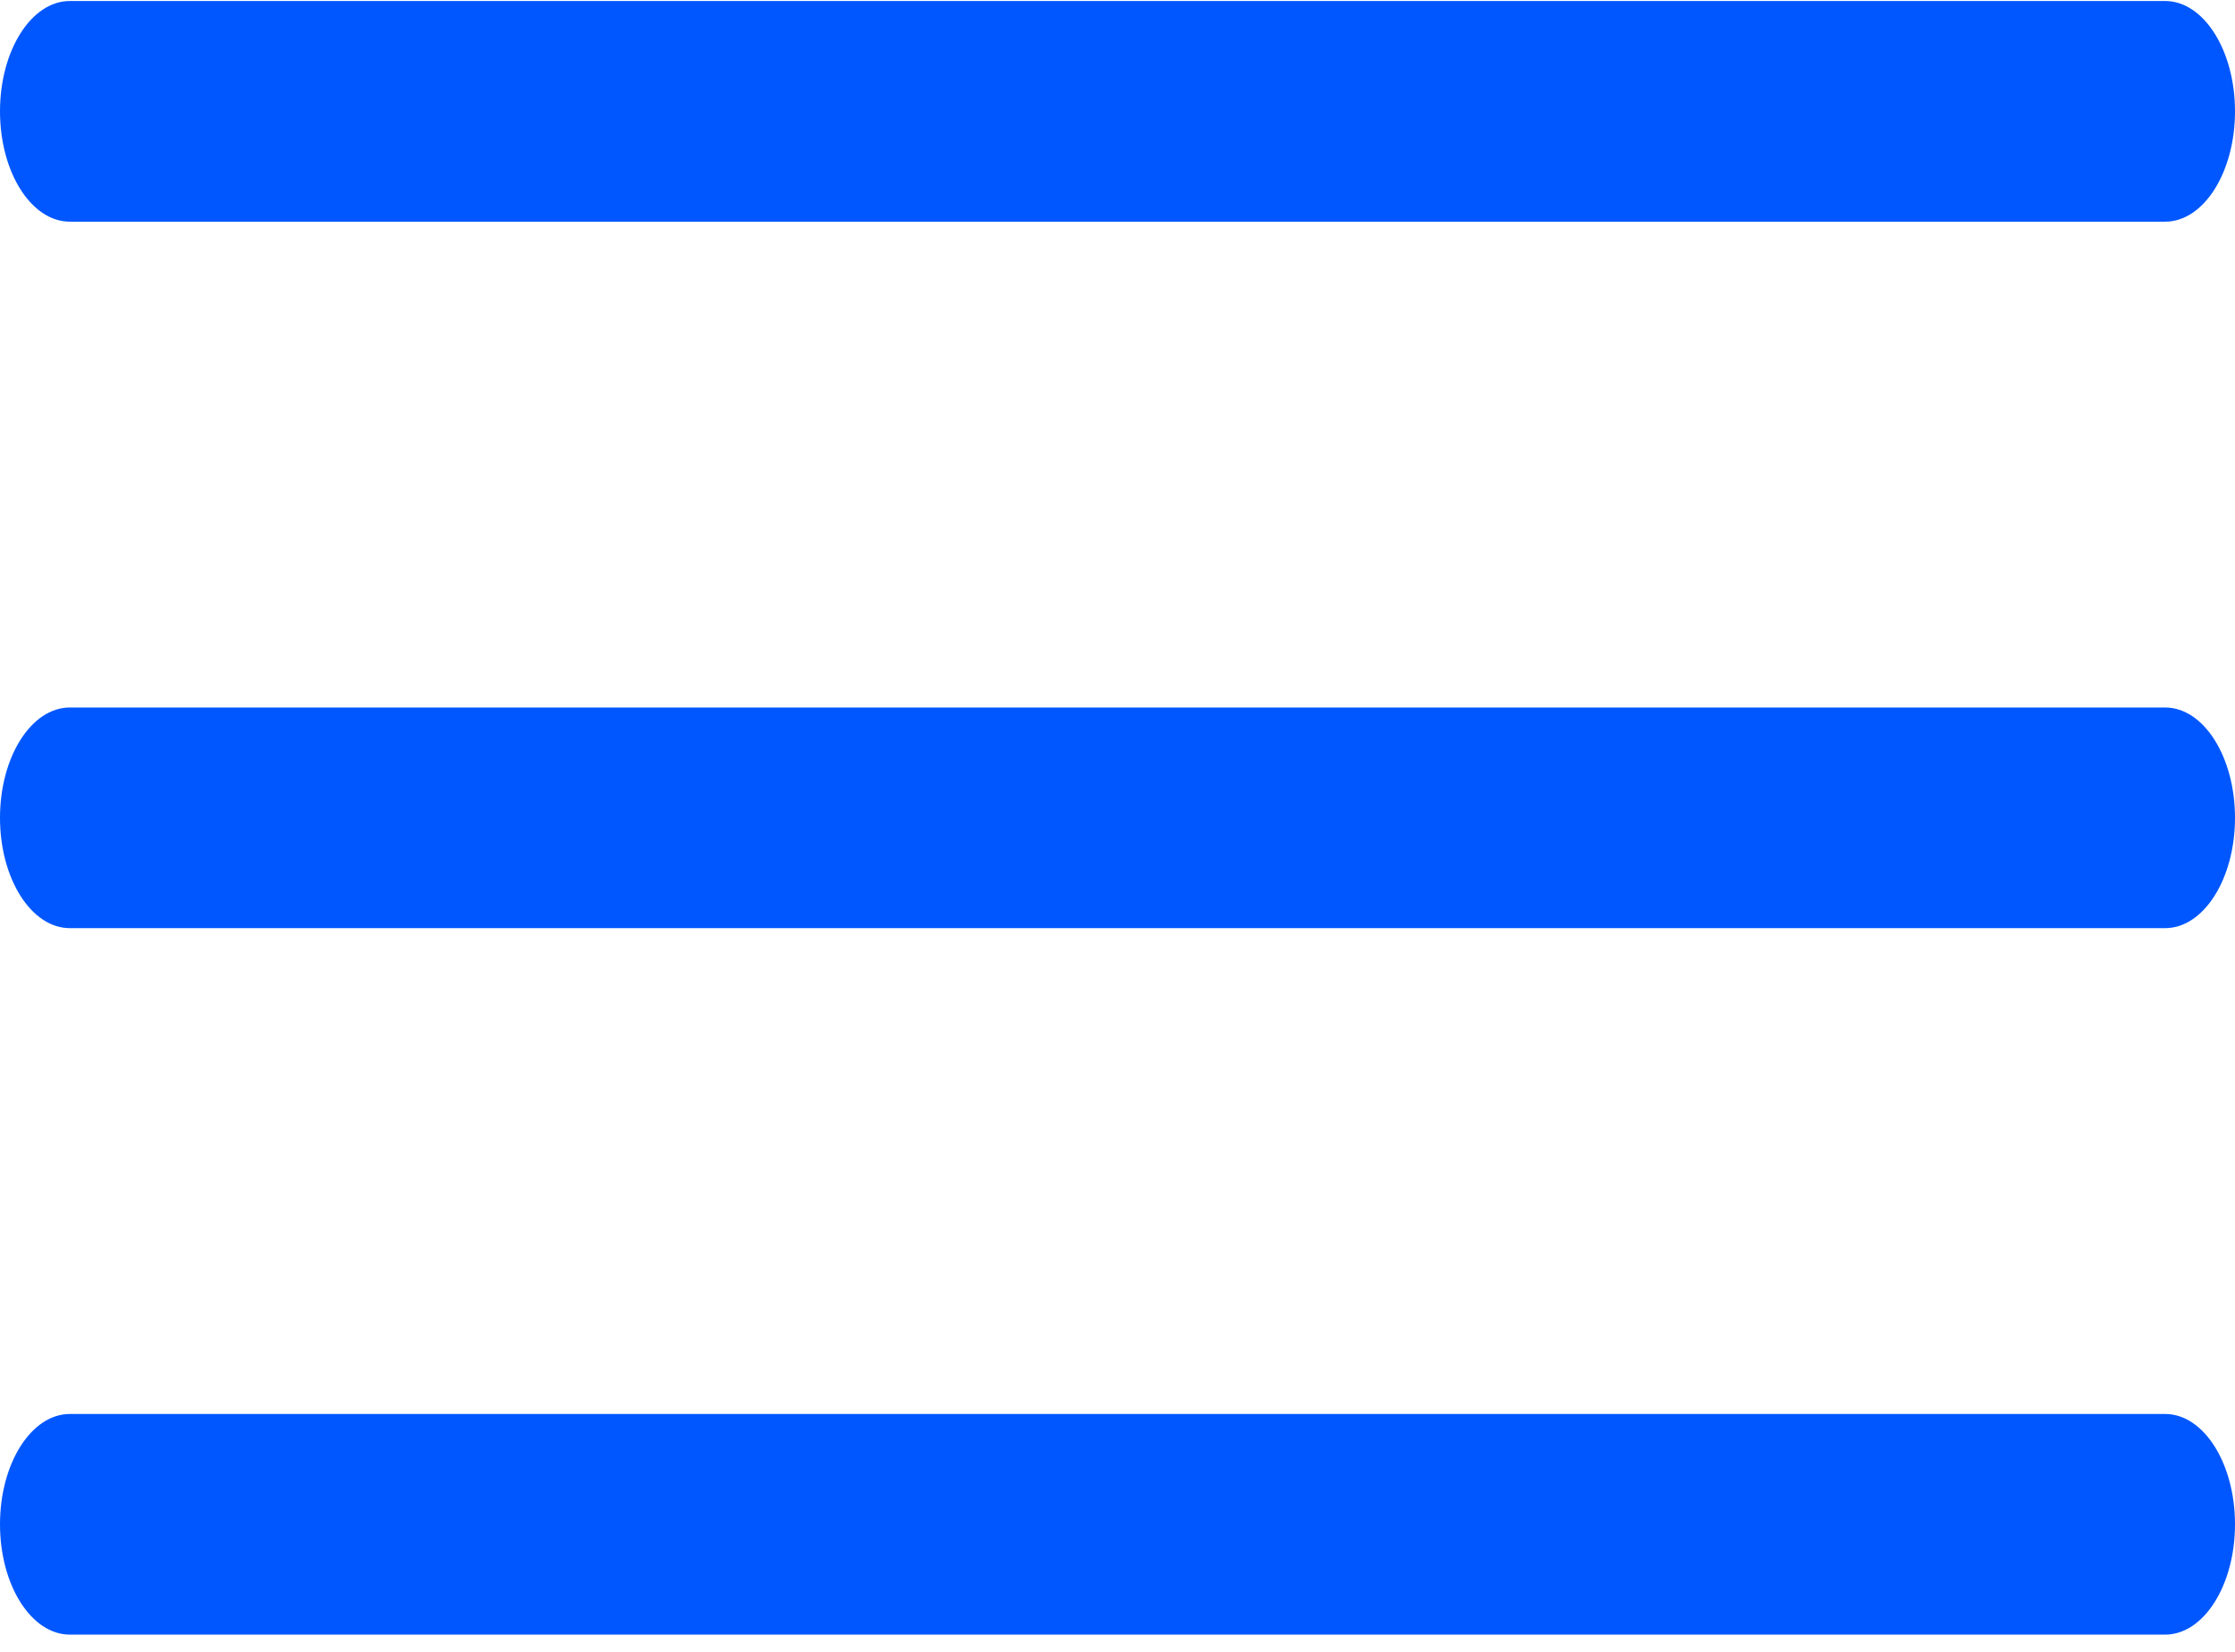
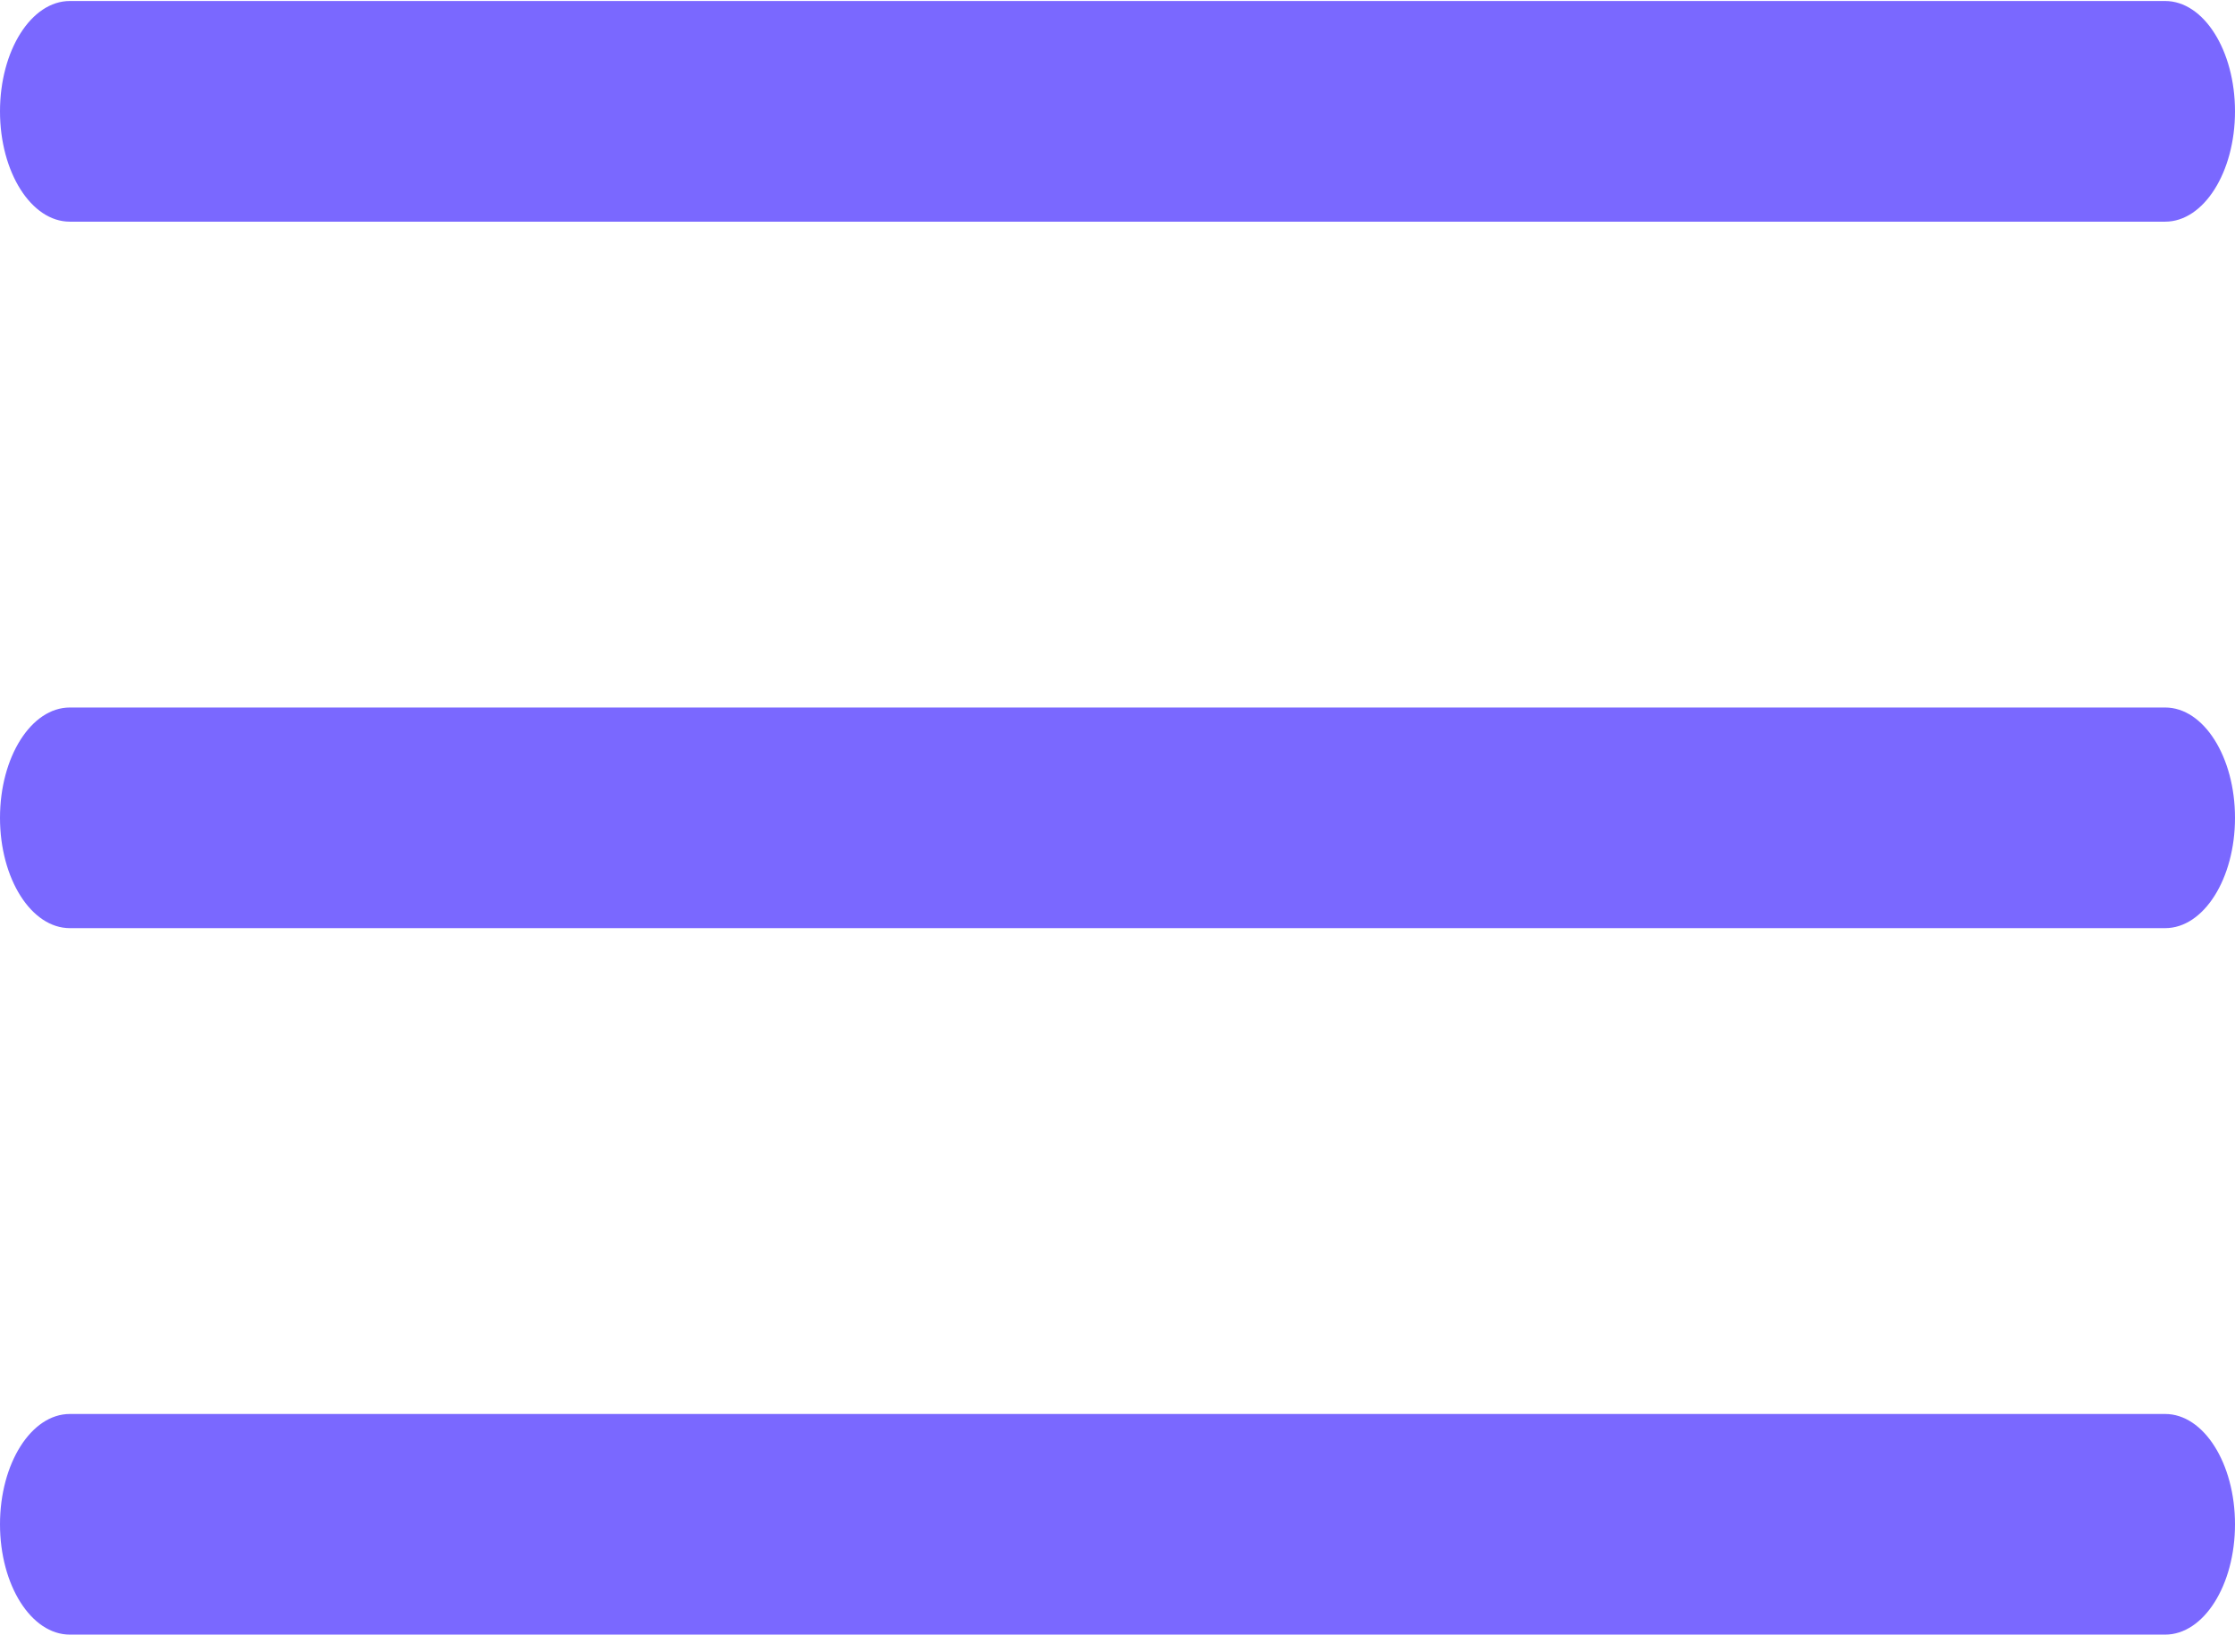
<svg xmlns="http://www.w3.org/2000/svg" width="69" height="51" viewBox="0 0 69 51" fill="none">
-   <path d="M2.156 6.844H66.844C68.034 6.844 69 5.318 69 3.438C69 1.557 68.034 0.031 66.844 0.031H2.156C0.966 0.031 0 1.557 0 3.438C0 5.318 0.966 6.844 2.156 6.844Z" fill="#0057FF" />
-   <path d="M66.844 21.844H2.156C0.966 21.844 0 23.37 0 25.25C0 27.13 0.966 28.656 2.156 28.656H66.844C68.034 28.656 69 27.13 69 25.25C69 23.37 68.034 21.844 66.844 21.844Z" fill="#0057FF" />
-   <path d="M66.844 43.656H2.156C0.966 43.656 0 45.182 0 47.062C0 48.943 0.966 50.468 2.156 50.468H66.844C68.034 50.468 69 48.942 69 47.062C69 45.182 68.034 43.656 66.844 43.656Z" fill="#0057FF" />
+   <path d="M2.156 6.844H66.844C68.034 6.844 69 5.318 69 3.438C69 1.557 68.034 0.031 66.844 0.031H2.156C0.966 0.031 0 1.557 0 3.438C0 5.318 0.966 6.844 2.156 6.844Z" fill="#7A68FF" />
+   <path d="M66.844 21.844H2.156C0.966 21.844 0 23.37 0 25.25C0 27.13 0.966 28.656 2.156 28.656H66.844C68.034 28.656 69 27.13 69 25.25C69 23.37 68.034 21.844 66.844 21.844Z" fill="#7A68FF" />
+   <path d="M66.844 43.656H2.156C0.966 43.656 0 45.182 0 47.062C0 48.943 0.966 50.468 2.156 50.468H66.844C68.034 50.468 69 48.942 69 47.062C69 45.182 68.034 43.656 66.844 43.656Z" fill="#7A68FF" />
</svg>
